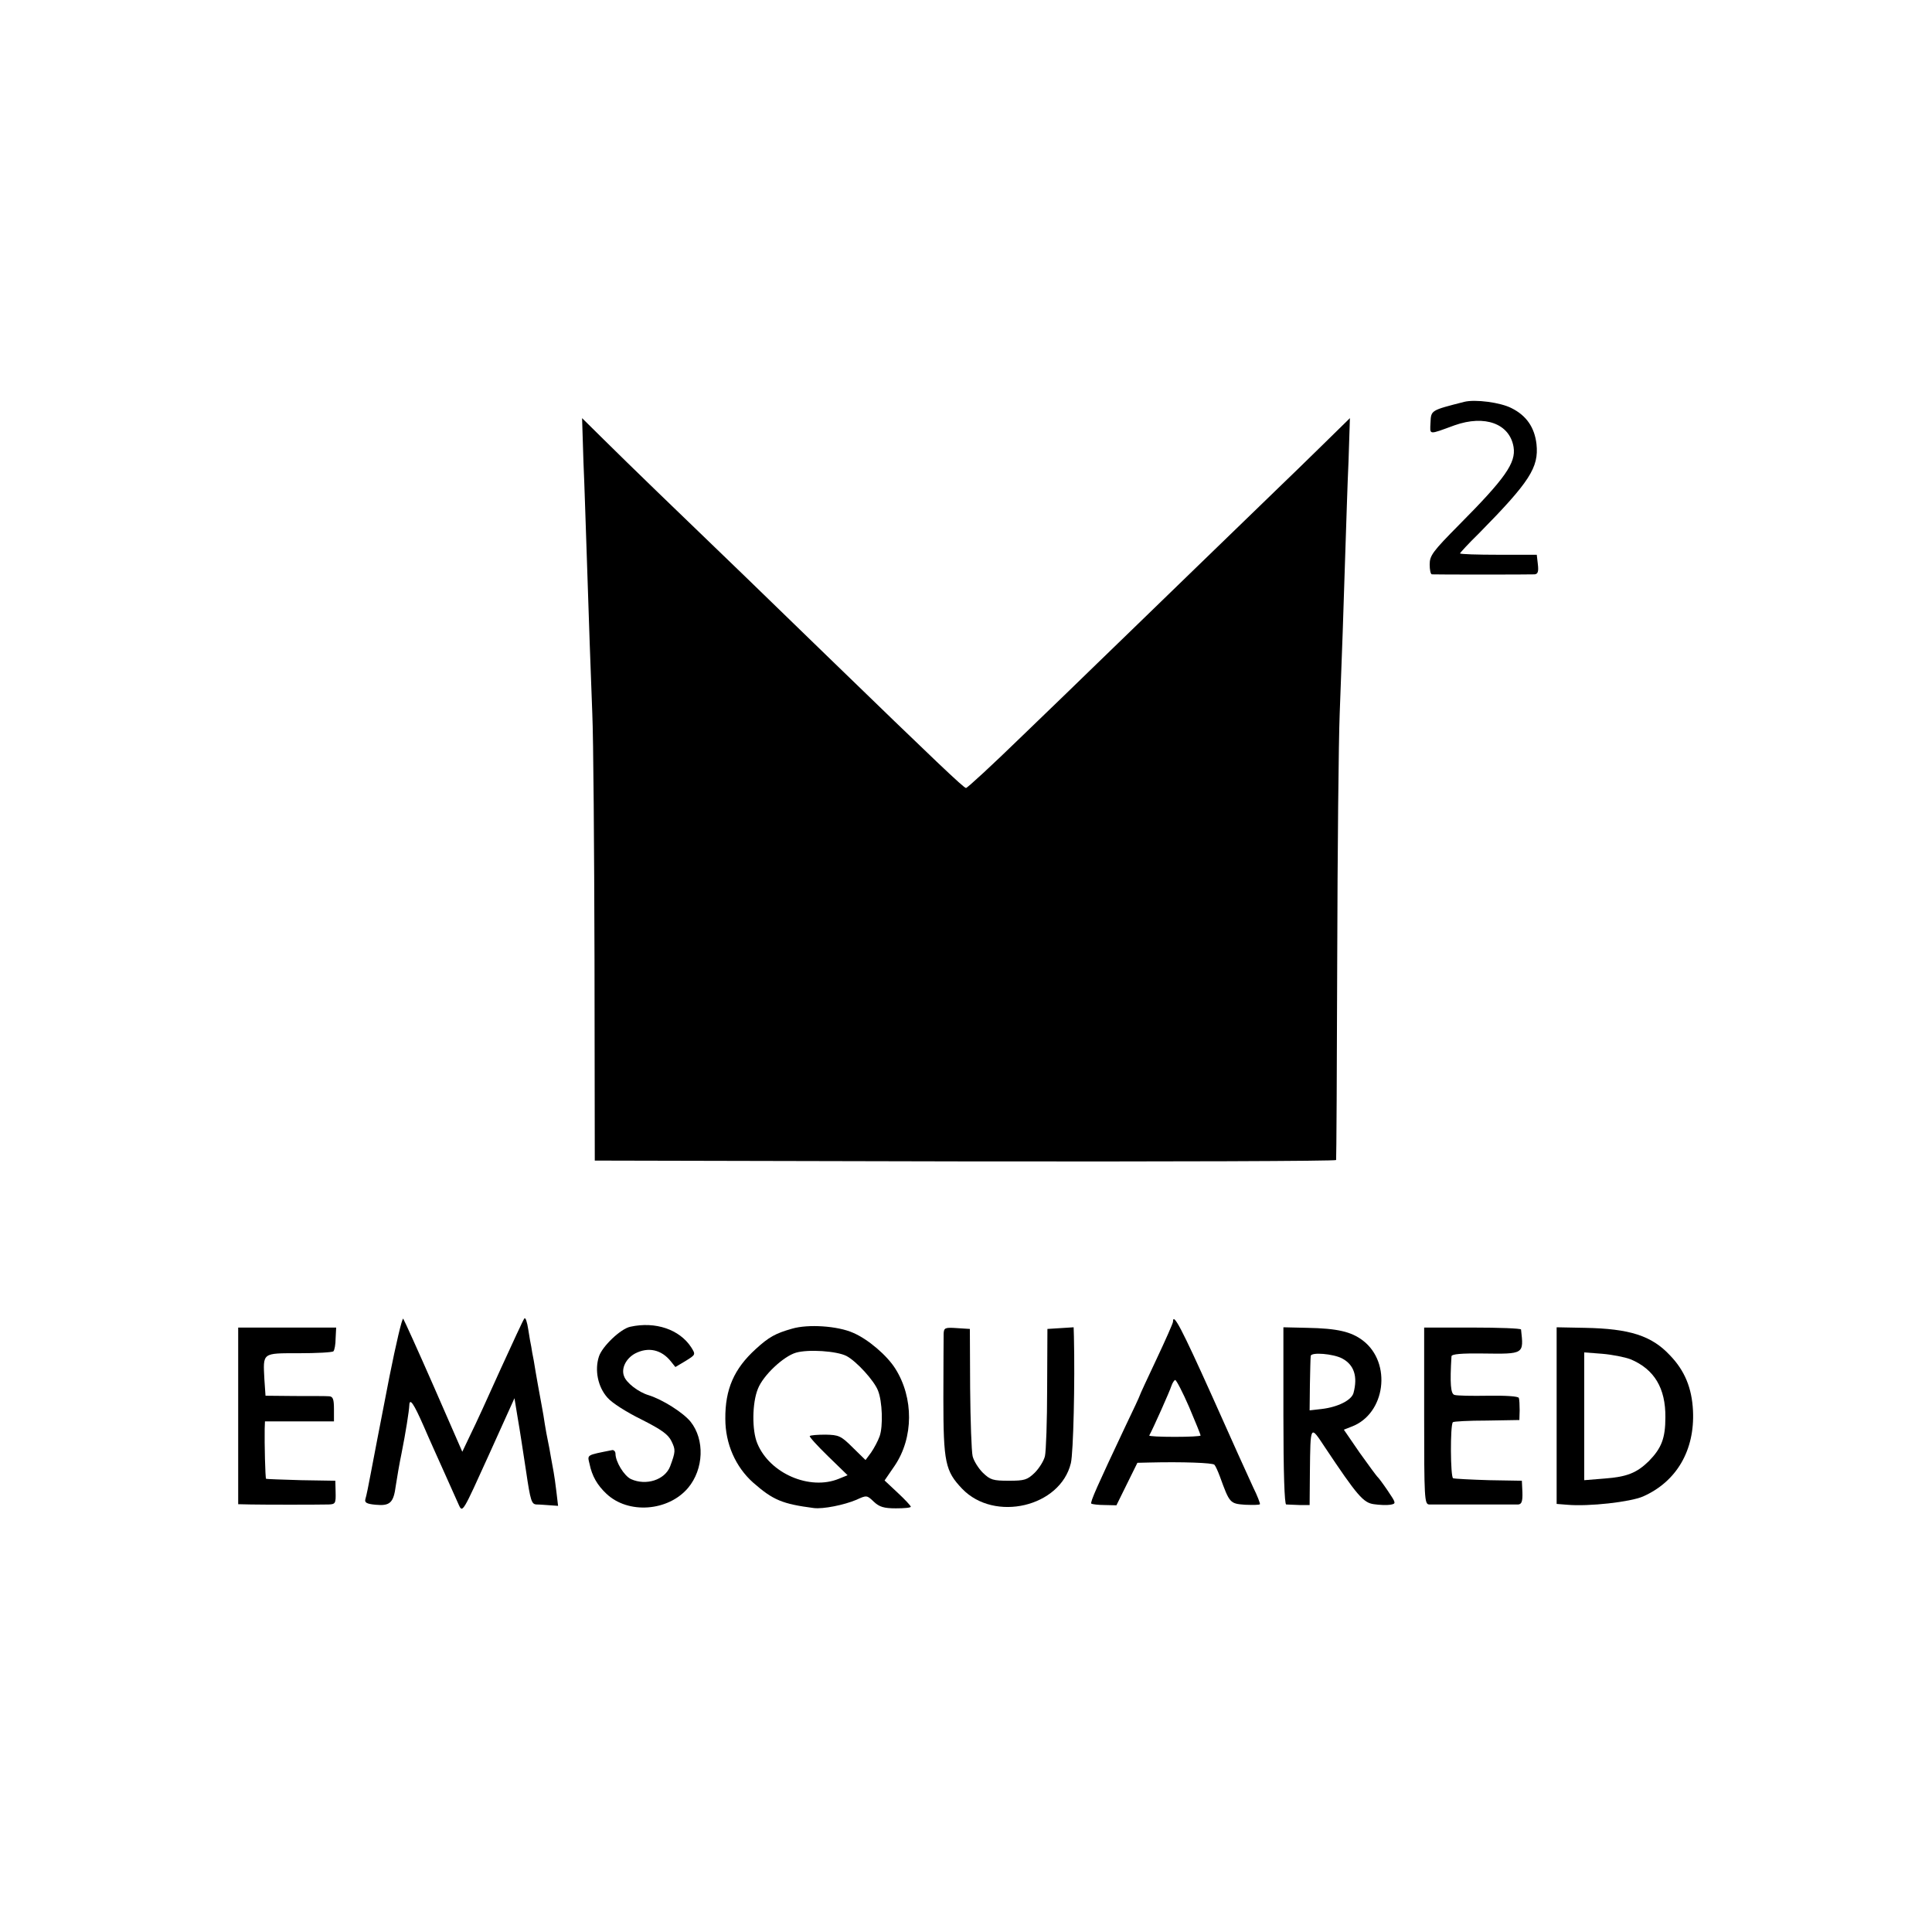
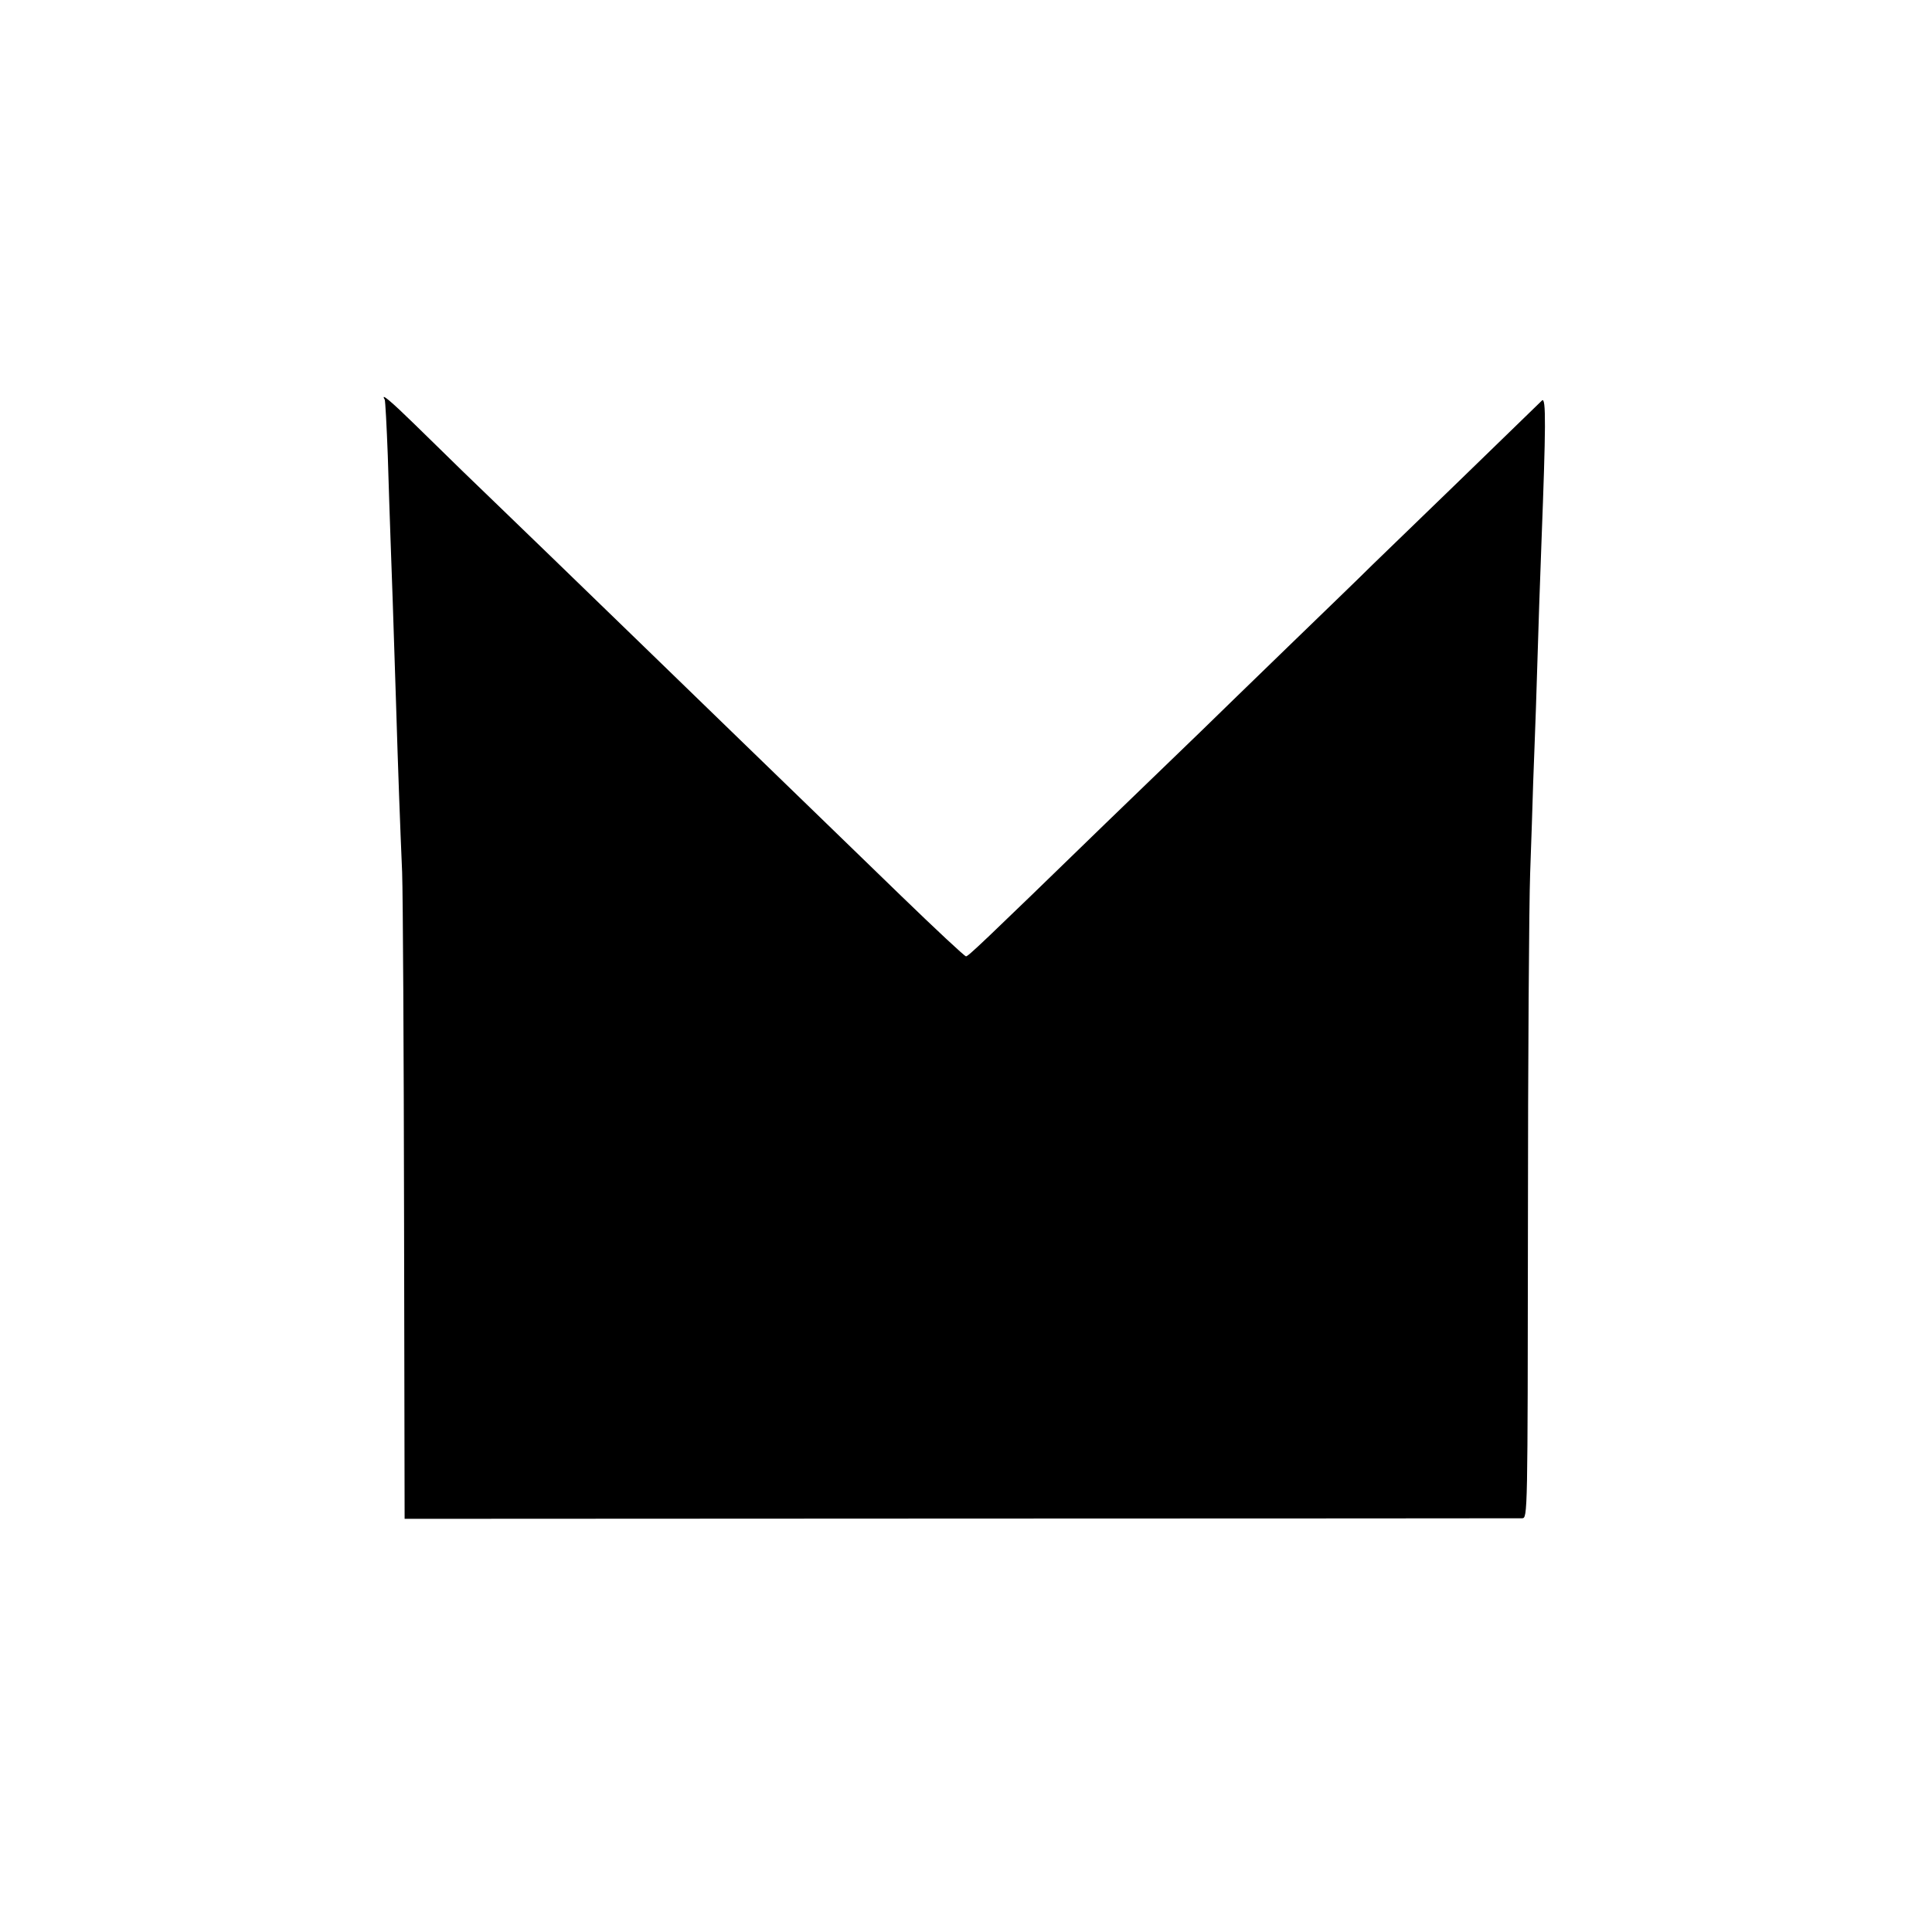
<svg xmlns="http://www.w3.org/2000/svg" version="1.0" width="700pt" height="700pt" viewBox="0 0 700 700" preserveAspectRatio="xMidYMid meet">
  <g transform="translate(0,700) scale(0.1,-0.1)" fill="#000000" stroke="none">
-     <path d="M5305 5544 c-121 -31 -120 -30 -122 -75 -2 -46 -9 -45 87 -10 110 39 200 6 214 -79 9 -57 -30 -113 -198 -282 -95 -96 -106 -111 -106 -143 0 -19 3 -35 8 -36 10 -1 353 -1 372 0 12 1 15 10 12 36 l-4 35 -139 0 c-76 0 -139 2 -139 5 0 2 30 35 68 72 184 187 218 239 209 324 -7 60 -36 103 -90 130 -40 21 -132 33 -172 23z" />
-     <path d="M2114 5325 c4 -88 8 -227 11 -310 9 -283 15 -440 21 -600 4 -88 7 -488 8 -890 l1 -730 1343 -3 c738 -1 1343 1 1343 5 1 5 3 330 4 723 1 393 5 796 9 895 8 204 14 380 21 605 3 85 7 225 11 310 l5 155 -102 -100 c-56 -55 -121 -118 -144 -140 -23 -22 -165 -160 -316 -306 -151 -146 -310 -301 -354 -343 -44 -43 -167 -162 -273 -264 -106 -103 -197 -187 -202 -187 -8 0 -107 94 -500 475 -48 47 -183 177 -299 290 -267 257 -415 400 -514 498 l-78 77 5 -160z" />
-     <path d="M1411 2012 c-48 -248 -47 -241 -67 -347 -8 -44 -17 -87 -20 -96 -4 -13 4 -18 37 -21 52 -5 65 7 73 69 4 26 13 80 21 118 15 75 27 152 28 173 1 29 16 7 52 -75 21 -49 56 -126 77 -173 21 -47 44 -98 51 -114 13 -28 15 -23 107 180 l94 208 12 -73 c7 -39 20 -126 30 -191 16 -109 20 -120 38 -121 12 0 34 -2 50 -3 l28 -2 -6 51 c-3 27 -8 60 -10 71 -2 12 -7 37 -10 55 -3 19 -8 45 -11 59 -3 14 -8 41 -11 60 -3 19 -7 46 -10 60 -6 32 -23 125 -30 170 -4 19 -8 42 -9 50 -2 8 -7 37 -11 63 -4 27 -10 45 -14 40 -4 -4 -42 -87 -86 -183 -43 -96 -92 -203 -109 -237 l-30 -63 -104 238 c-57 130 -107 240 -110 244 -4 4 -26 -90 -50 -210z" />
-     <path d="M4250 2211 c0 -5 -27 -66 -60 -136 -33 -70 -60 -128 -60 -130 0 -2 -24 -54 -54 -116 -99 -210 -127 -272 -122 -277 3 -2 24 -5 48 -5 l43 -1 38 77 38 77 42 1 c120 3 231 -1 237 -8 4 -4 13 -24 20 -43 35 -96 36 -98 91 -102 28 -1 52 -1 54 2 1 3 -9 30 -24 60 -14 30 -82 180 -150 333 -109 242 -141 304 -141 268z m58 -308 c23 -54 42 -101 42 -104 0 -3 -43 -5 -94 -5 -52 0 -94 2 -92 5 13 23 75 162 80 179 4 12 11 22 14 22 4 0 27 -44 50 -97z" />
-     <path d="M2284 2193 c-35 -7 -102 -71 -114 -108 -16 -49 -4 -110 31 -149 16 -19 70 -53 123 -79 73 -37 97 -54 109 -79 15 -31 15 -37 -5 -91 -19 -49 -87 -71 -142 -46 -25 12 -56 63 -56 92 0 8 -6 14 -12 13 -95 -19 -90 -16 -82 -50 9 -44 28 -77 61 -108 79 -75 224 -64 296 21 57 68 61 175 9 240 -27 33 -101 80 -152 96 -37 11 -81 45 -89 69 -11 28 7 64 40 82 48 25 96 14 130 -29 l16 -20 37 22 c37 23 37 23 20 50 -42 64 -129 94 -220 74z" />
-     <path d="M2870 2186 c-60 -17 -84 -30 -132 -74 -78 -71 -111 -145 -110 -253 0 -90 37 -174 101 -231 72 -63 105 -77 220 -92 34 -4 109 11 154 30 37 17 38 17 63 -7 20 -19 37 -24 80 -24 30 0 54 2 54 6 0 3 -21 26 -47 50 l-48 45 37 54 c68 101 69 245 2 351 -30 48 -99 107 -153 130 -56 25 -163 32 -221 15z m197 -99 c36 -19 100 -89 114 -125 16 -39 19 -130 6 -166 -6 -17 -20 -43 -31 -59 l-20 -27 -46 45 c-43 43 -51 46 -99 47 -29 0 -54 -2 -57 -5 -3 -2 27 -35 66 -73 l71 -69 -32 -13 c-105 -43 -250 19 -295 128 -20 47 -19 147 2 198 19 49 93 118 138 131 45 13 148 6 183 -12z" />
-     <path d="M863 1870 l0 -320 46 -1 c48 -1 237 -1 282 0 24 1 26 4 25 44 l-1 42 -124 2 c-68 2 -125 4 -127 5 -3 3 -6 130 -5 181 l1 27 125 0 125 0 0 45 c0 36 -4 45 -17 46 -10 1 -66 1 -125 1 l-106 1 -4 58 c-5 99 -10 96 125 96 64 0 121 3 125 7 4 4 8 25 8 47 l2 39 -178 0 -177 0 0 -320z" />
-     <path d="M3419 2168 c0 -13 -1 -118 -1 -234 0 -233 7 -264 68 -328 117 -122 356 -66 394 93 9 38 15 295 11 459 l-1 33 -47 -3 -48 -3 -1 -215 c0 -118 -4 -229 -8 -246 -4 -17 -21 -44 -37 -60 -27 -26 -37 -29 -94 -29 -57 0 -67 3 -94 29 -16 16 -33 43 -37 60 -4 17 -8 128 -9 246 l-1 215 -47 3 c-43 3 -47 1 -48 -20z" />
-     <path d="M4650 1871 c0 -207 4 -321 10 -322 6 0 27 -1 48 -2 l37 0 1 119 c2 174 1 171 54 91 118 -177 140 -202 178 -207 20 -3 47 -4 59 -2 22 4 22 5 -9 51 -17 25 -34 48 -38 51 -3 3 -32 42 -64 87 l-57 83 28 11 c123 46 147 231 41 312 -42 32 -92 44 -202 46 l-86 2 0 -320z m213 207 c43 -23 57 -65 41 -125 -7 -26 -56 -51 -115 -58 l-44 -5 1 92 c1 51 2 98 3 105 1 15 82 8 114 -9z" />
-     <path d="M5160 1870 c0 -298 1 -320 18 -321 21 0 301 0 323 0 12 1 16 11 15 44 l-2 42 -119 2 c-66 2 -124 5 -130 7 -10 3 -11 193 -1 203 2 3 58 6 123 6 l118 2 1 35 c0 19 -1 40 -3 45 -2 6 -46 9 -111 8 -59 -1 -114 0 -122 3 -14 3 -17 41 -11 140 1 8 36 11 114 10 150 -2 148 -3 138 87 -1 4 -80 7 -176 7 l-175 0 0 -320z" />
-     <path d="M5640 1871 l0 -320 38 -3 c79 -7 229 10 275 30 122 54 188 168 181 311 -4 82 -30 145 -83 200 -67 72 -147 97 -309 100 l-102 2 0 -320z m268 204 c86 -36 127 -105 126 -210 0 -76 -14 -112 -60 -159 -44 -43 -80 -57 -160 -63 l-74 -6 0 232 0 231 65 -5 c36 -3 82 -12 103 -20z" />
+     <path d="M1394 5552 c2 -4 7 -95 11 -202 3 -107 8 -244 10 -305 4 -103 10 -280 20 -595 7 -234 15 -450 22 -610 3 -85 6 -647 7 -1249 l2 -1094 2014 1 c1108 0 2024 1 2035 1 20 1 20 8 21 1069 0 587 4 1157 8 1267 4 110 9 259 11 330 3 72 7 193 10 270 9 293 16 504 20 600 16 418 17 528 2 514 -48 -47 -546 -530 -614 -595 -44 -44 -183 -178 -308 -299 -125 -121 -266 -258 -313 -304 -48 -46 -204 -197 -347 -335 -453 -440 -497 -481 -505 -481 -5 0 -111 99 -236 220 -125 121 -257 249 -293 284 -36 35 -181 175 -321 311 -140 136 -289 280 -330 320 -41 40 -185 179 -320 310 -135 130 -279 270 -320 309 -41 40 -120 117 -176 172 -88 86 -127 119 -110 91z" />
  </g>
</svg>
